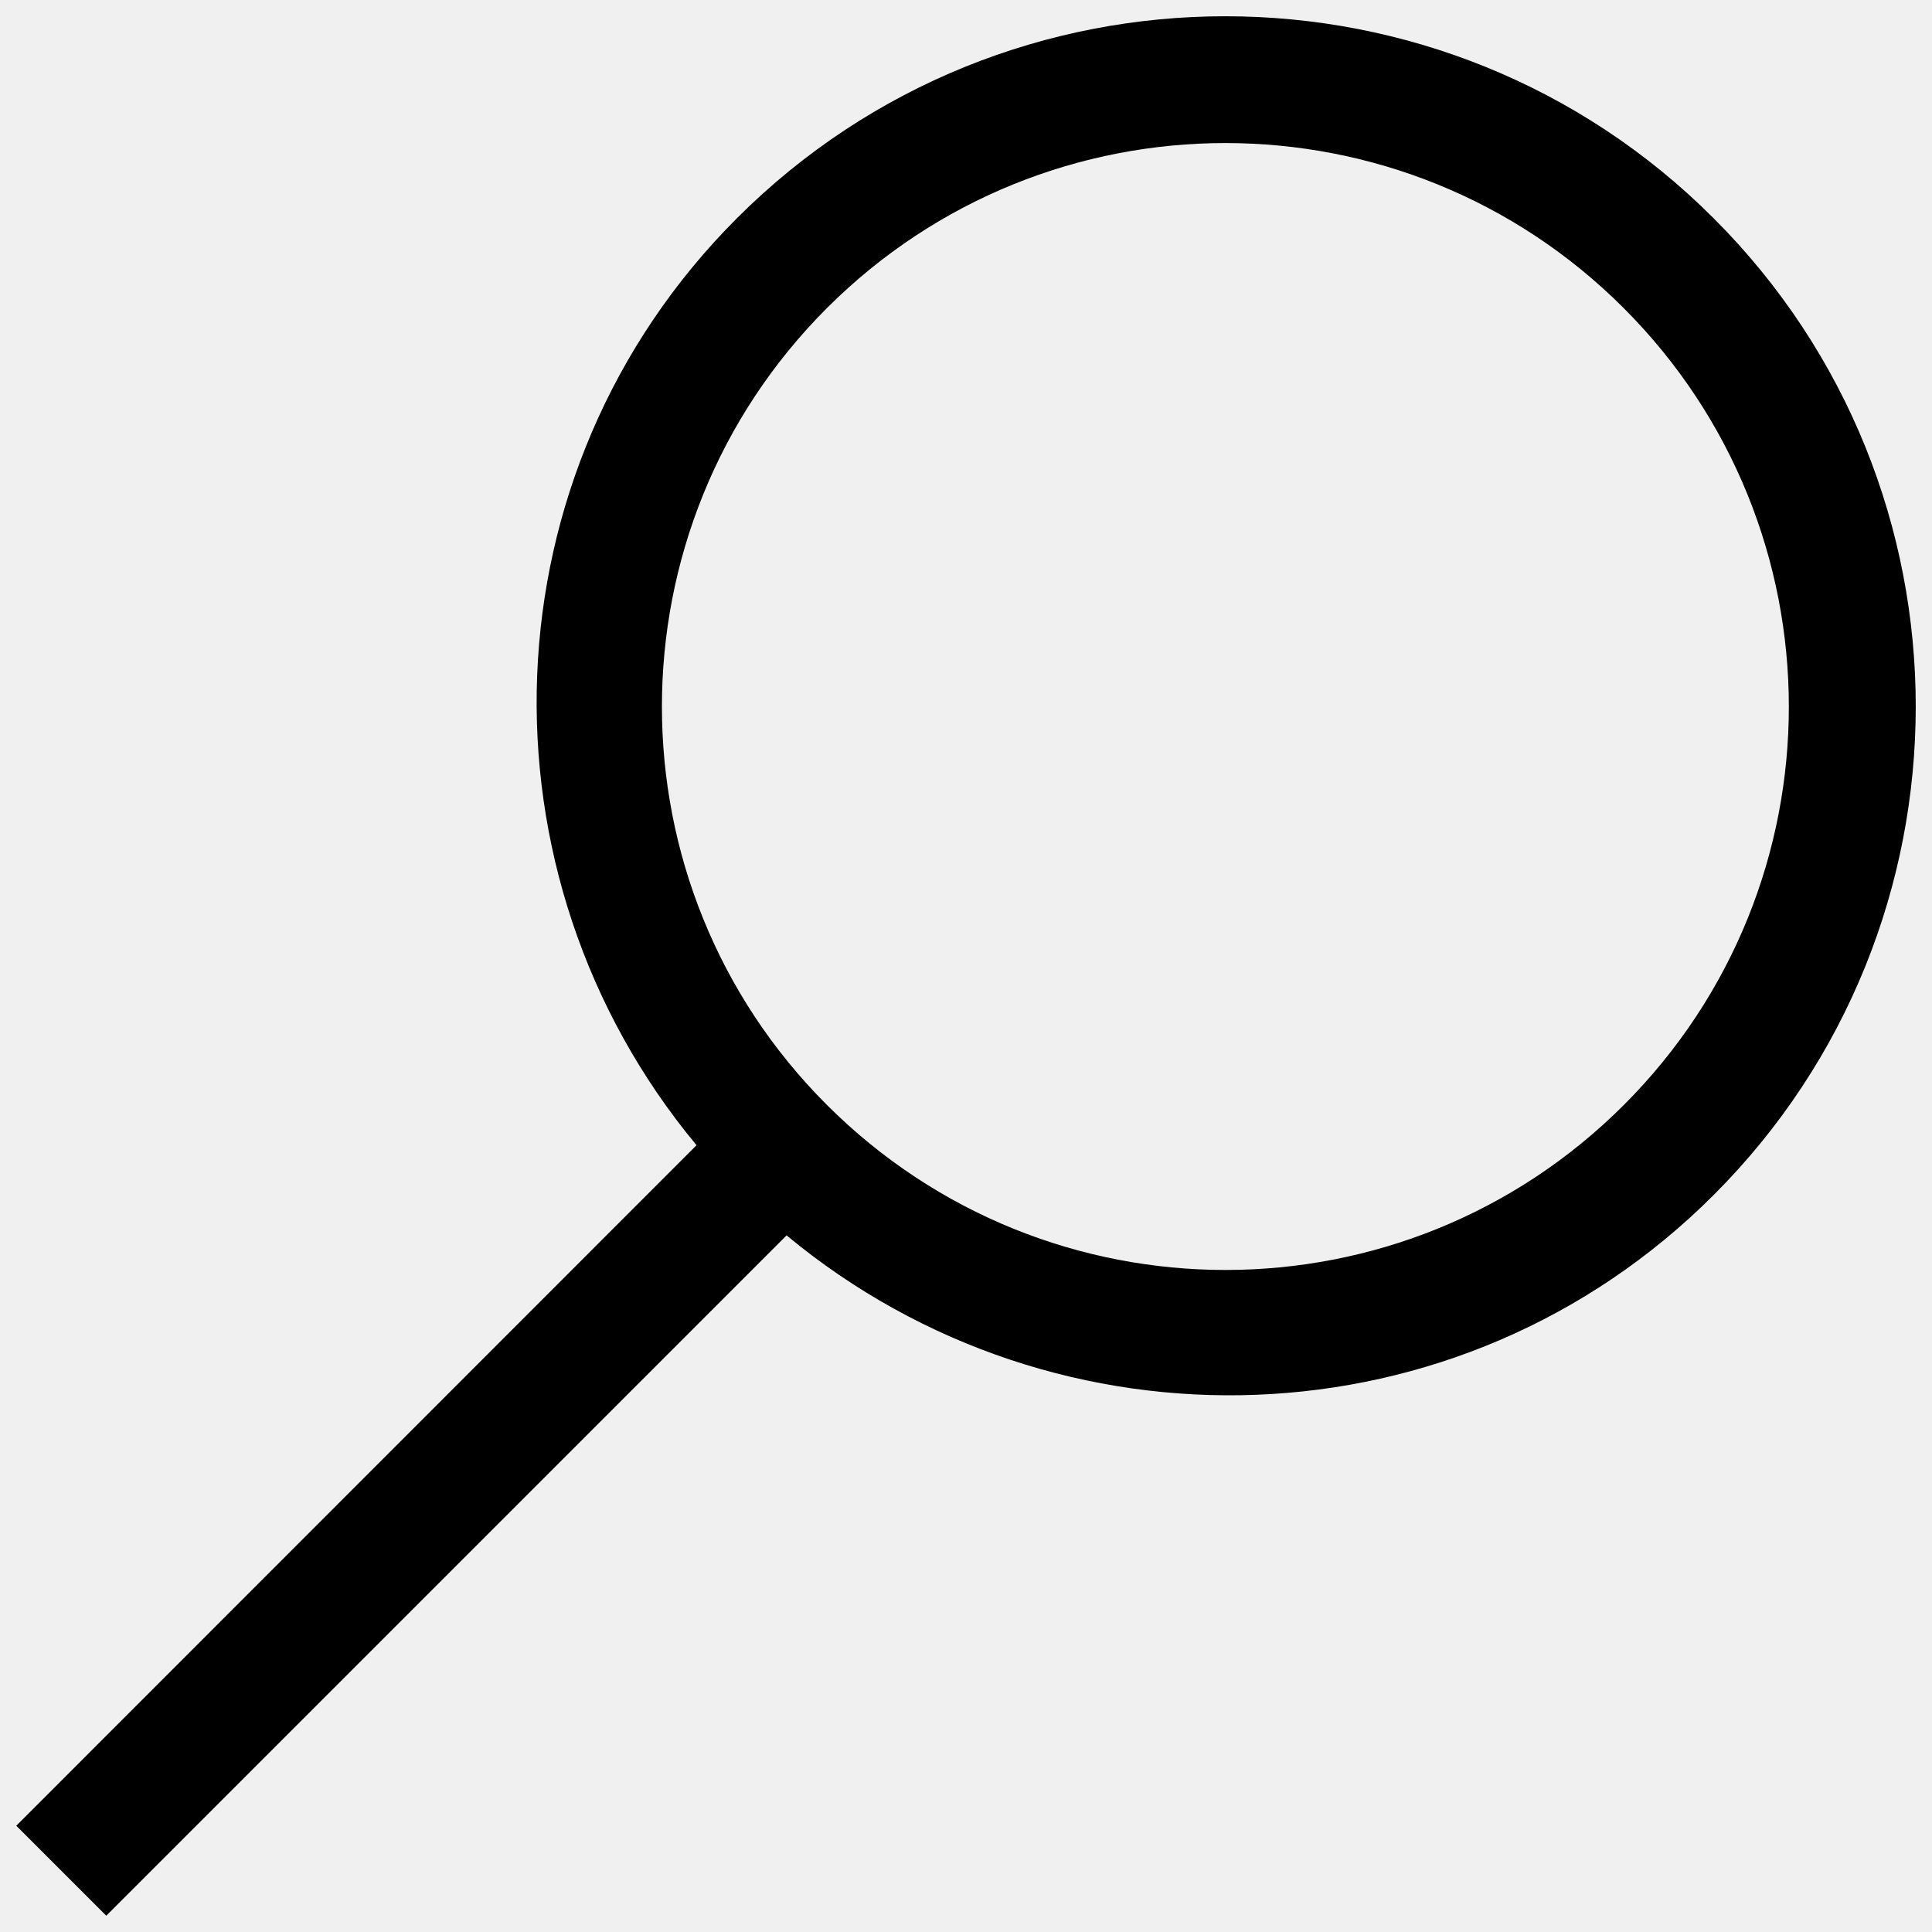
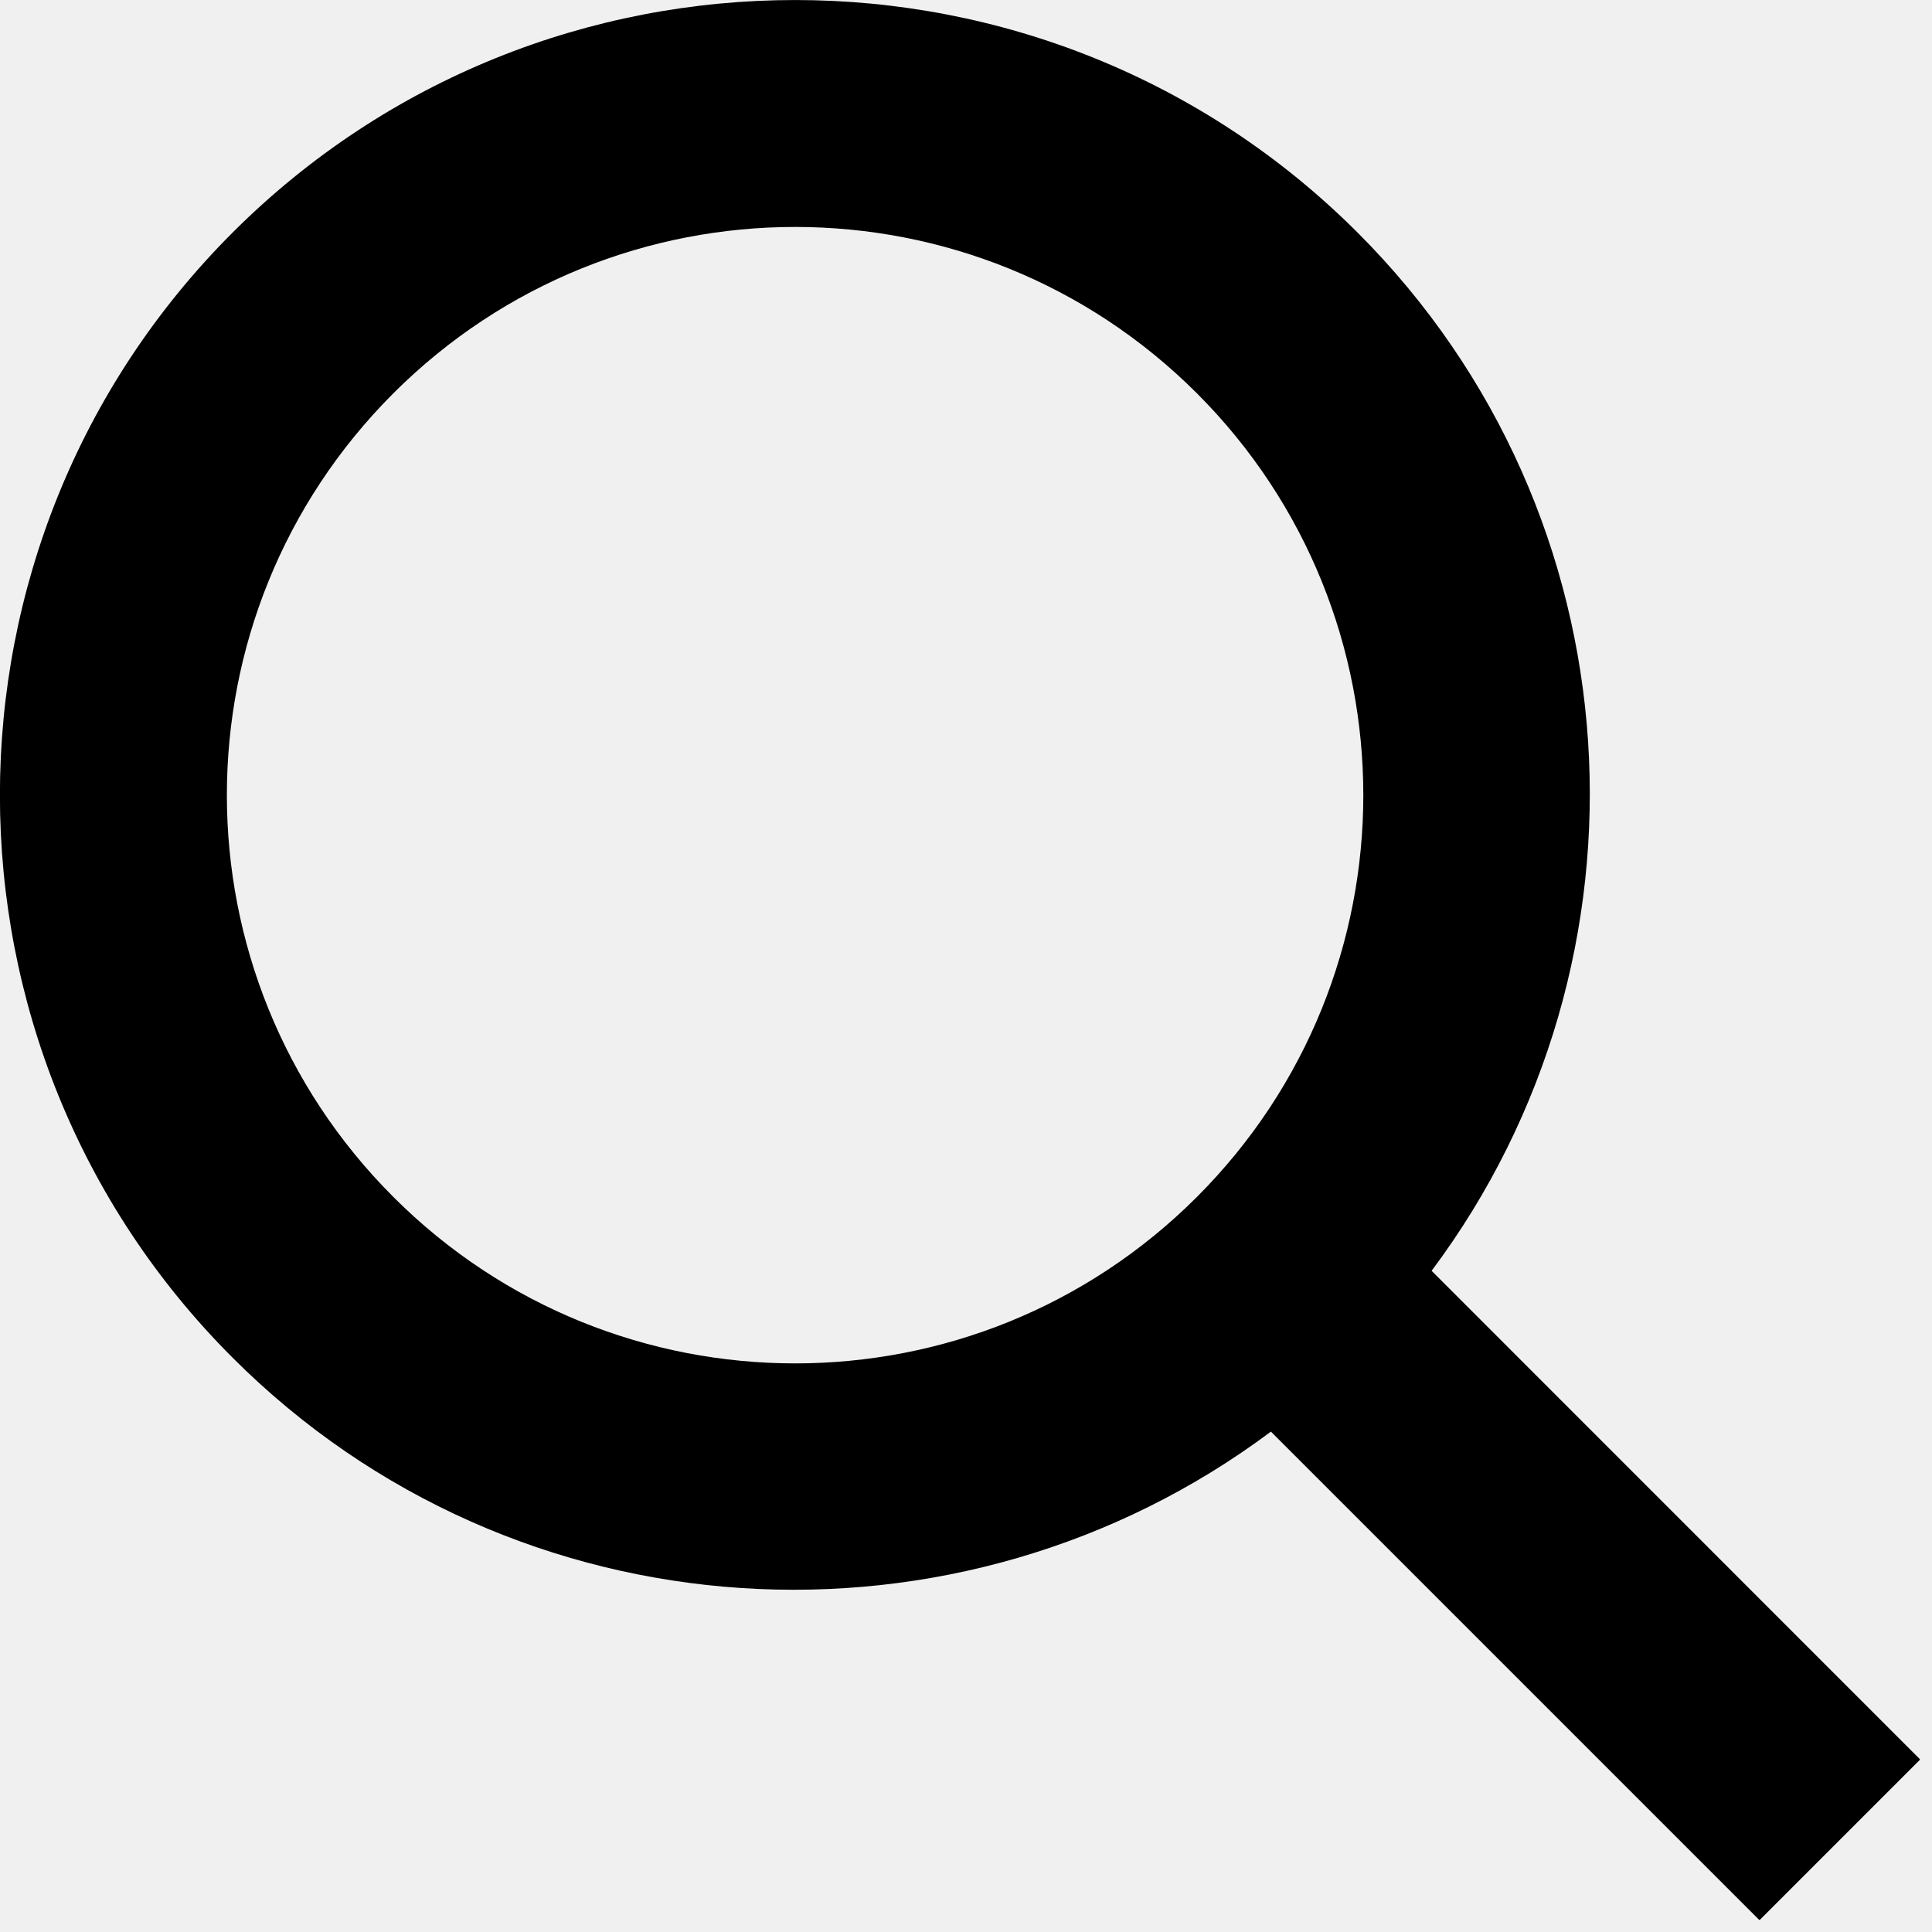
- <svg xmlns="http://www.w3.org/2000/svg" width="21px" height="21px" viewBox="0 0 21 21" version="1.1">
-   <g id="Page-1" stroke="none" stroke-width="1" fill="none" fill-rule="evenodd">
-     <g id="search" fill="#000000" fill-rule="nonzero">
-       <path d="M8.011,2.371 C5.25,5.133 5.126,9.504 7.571,12.448 L0.177,19.845 L1.155,20.823 L8.55,13.428 C11.496,15.873 15.866,15.75 18.627,12.989 C21.555,10.061 21.556,5.299 18.627,2.373 C15.701,-0.555 10.938,-0.555 8.011,2.371 Z M17.651,12.01 C15.26,14.402 11.382,14.402 8.988,12.01 C6.596,9.62 6.598,5.74 8.988,3.349 C11.382,0.957 15.258,0.957 17.649,3.349 C20.041,5.742 20.043,9.618 17.651,12.01 Z" id="Shape" />
+ <svg xmlns="http://www.w3.org/2000/svg" xmlns:xlink="http://www.w3.org/1999/xlink" width="17px" height="17px" viewBox="0 0 17 17" version="1.1">
+   <defs>
+     <polygon id="path-1" points="0 0 16.896 0 16.896 16.896 0 16.896" />
+   </defs>
+   <g id="Design-System" stroke="none" stroke-width="1" fill="none" fill-rule="evenodd">
+     <g transform="translate(-88, -786)" id="Group-3">
+       <g transform="translate(88, 786)">
+         <mask id="mask-2" fill="white">
+           <use xlink:href="#path-1" />
+         </mask>
+         <g id="Clip-2" />
+         <path d="M3.461,10.532 C1.508,8.579 1.508,5.414 3.461,3.461 C5.414,1.509 8.579,1.509 10.532,3.461 C12.484,5.414 12.484,8.579 10.532,10.532 L10.532,10.532 C8.579,12.485 5.414,12.485 3.461,10.532 L3.461,10.532 Z M16.896,15.482 L12.597,11.182 C14.647,8.443 14.435,4.535 11.946,2.047 C9.217,-0.682 4.776,-0.682 2.046,2.047 C-0.683,4.776 -0.683,9.217 2.046,11.946 C4.535,14.435 8.443,14.646 11.183,12.597 L15.482,16.896 L16.896,15.482 Z" id="Fill-1" fill="#000000" mask="url(#mask-2)" />
+       </g>
    </g>
  </g>
</svg>
